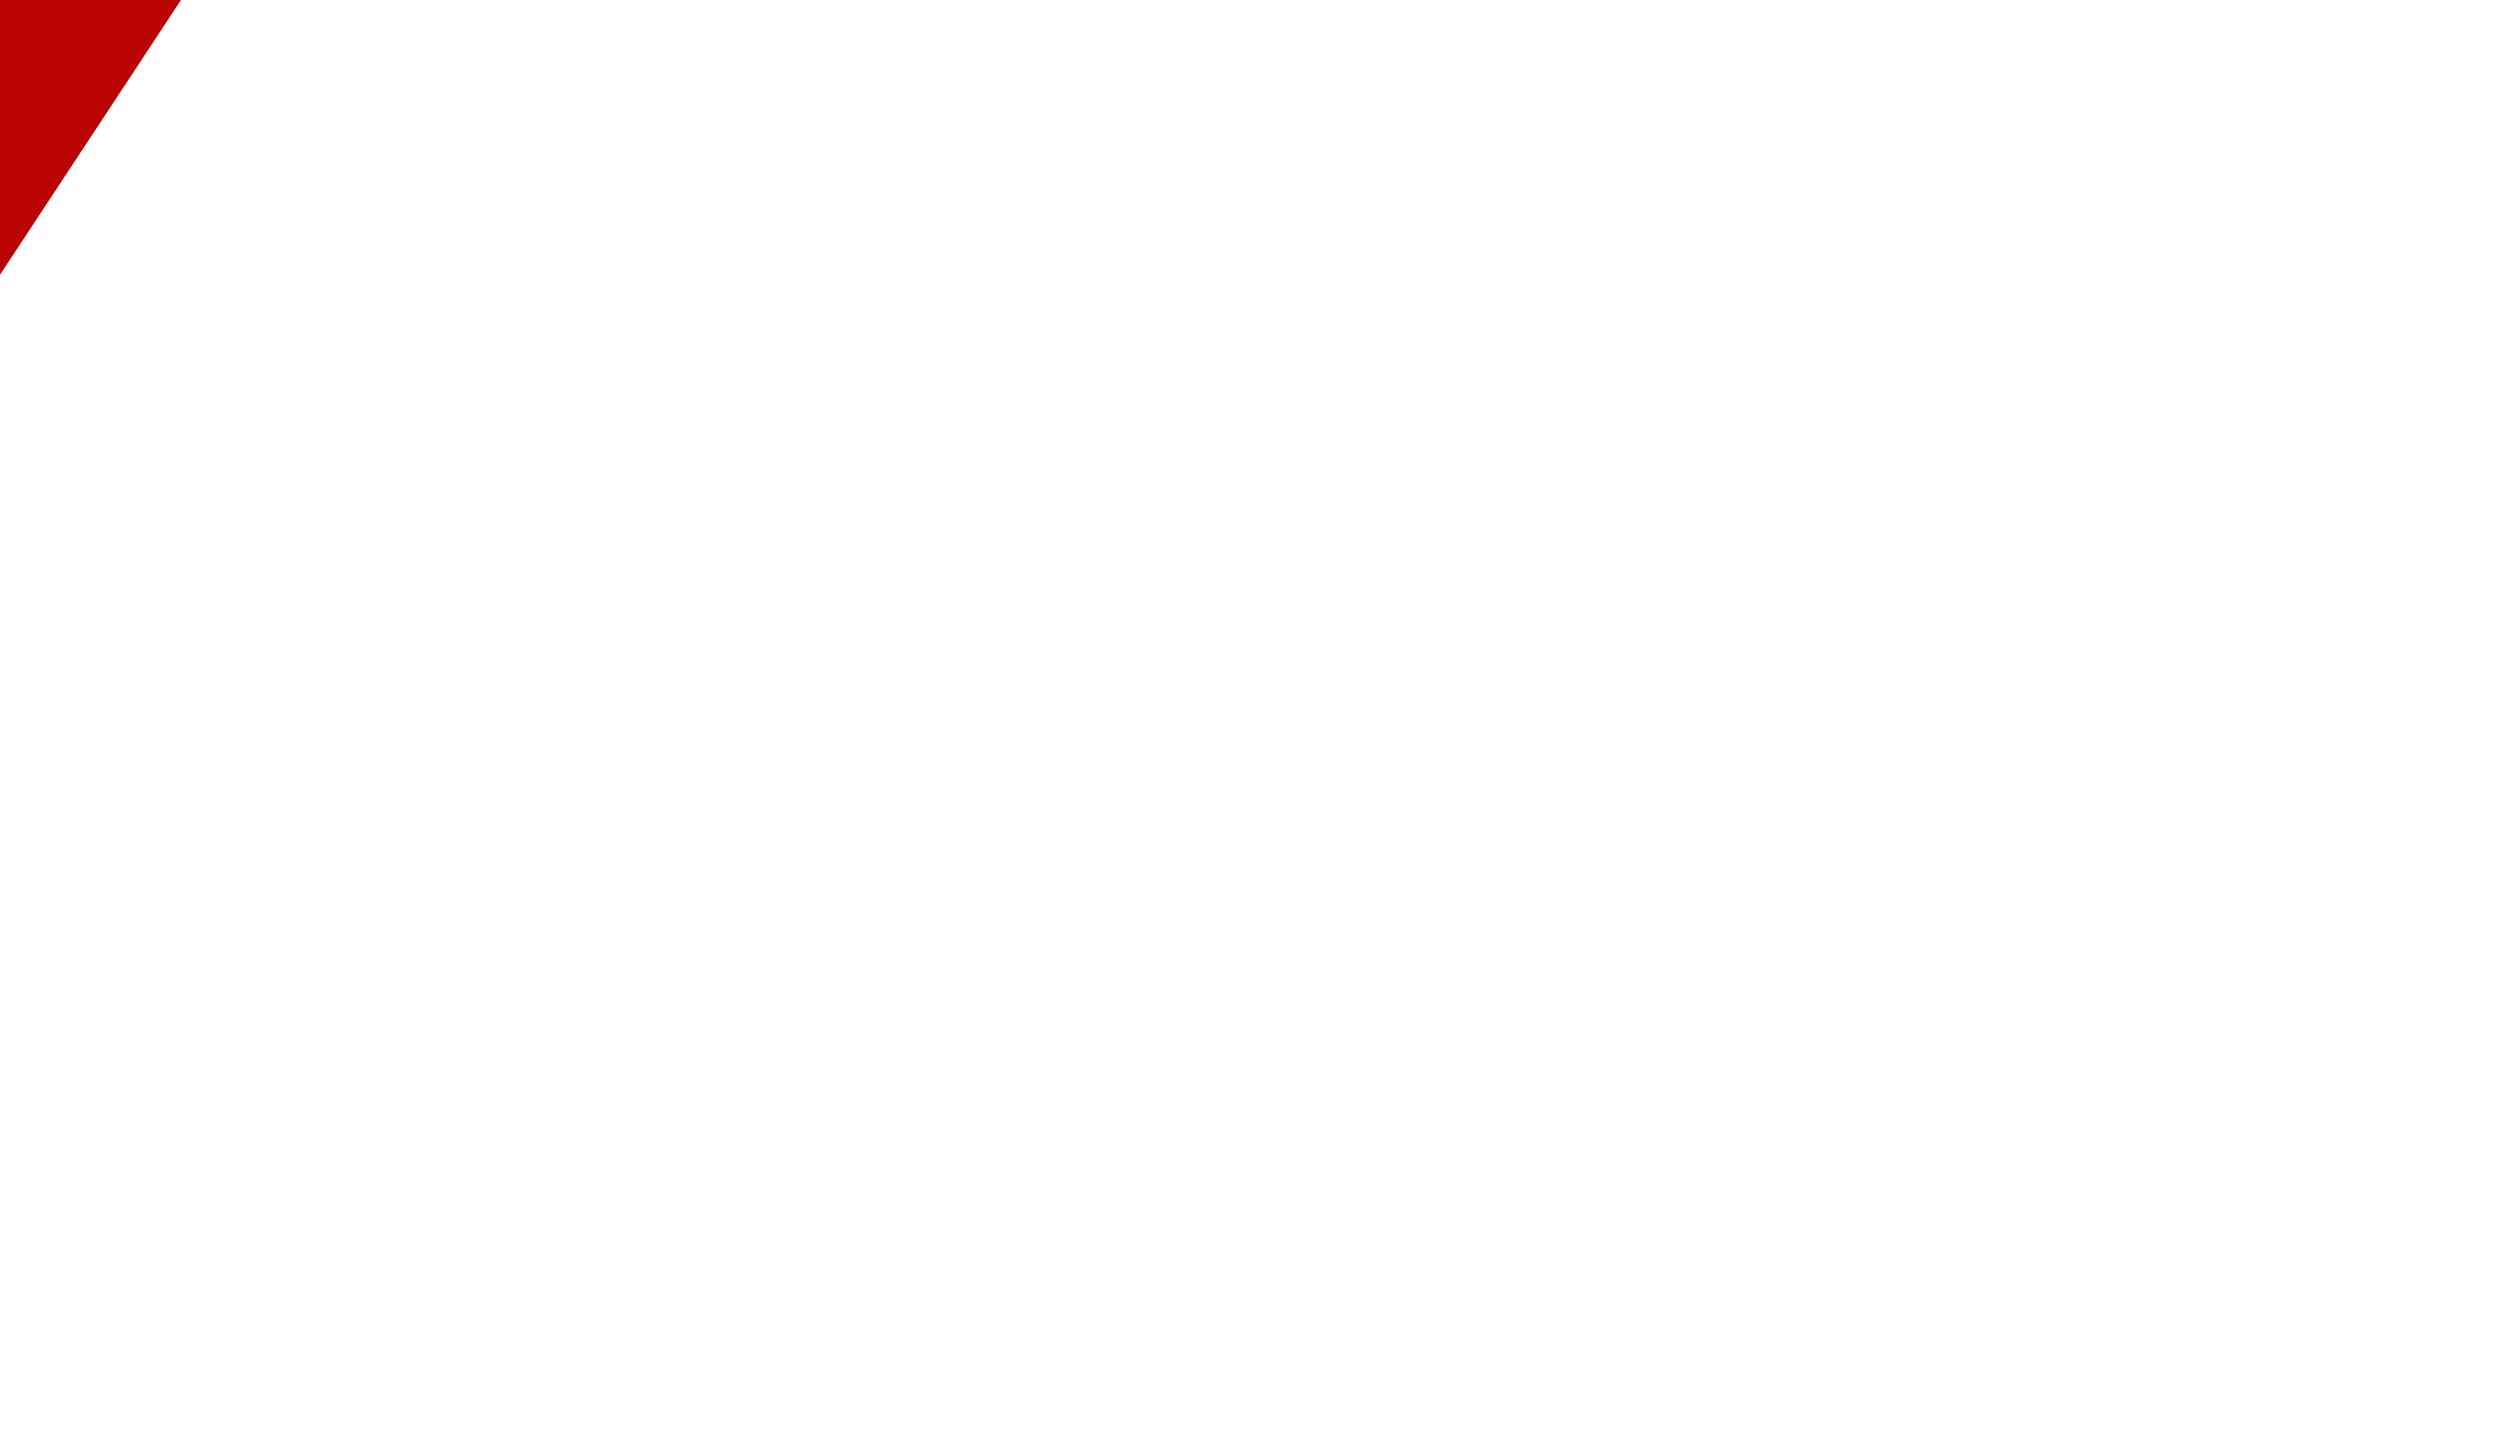
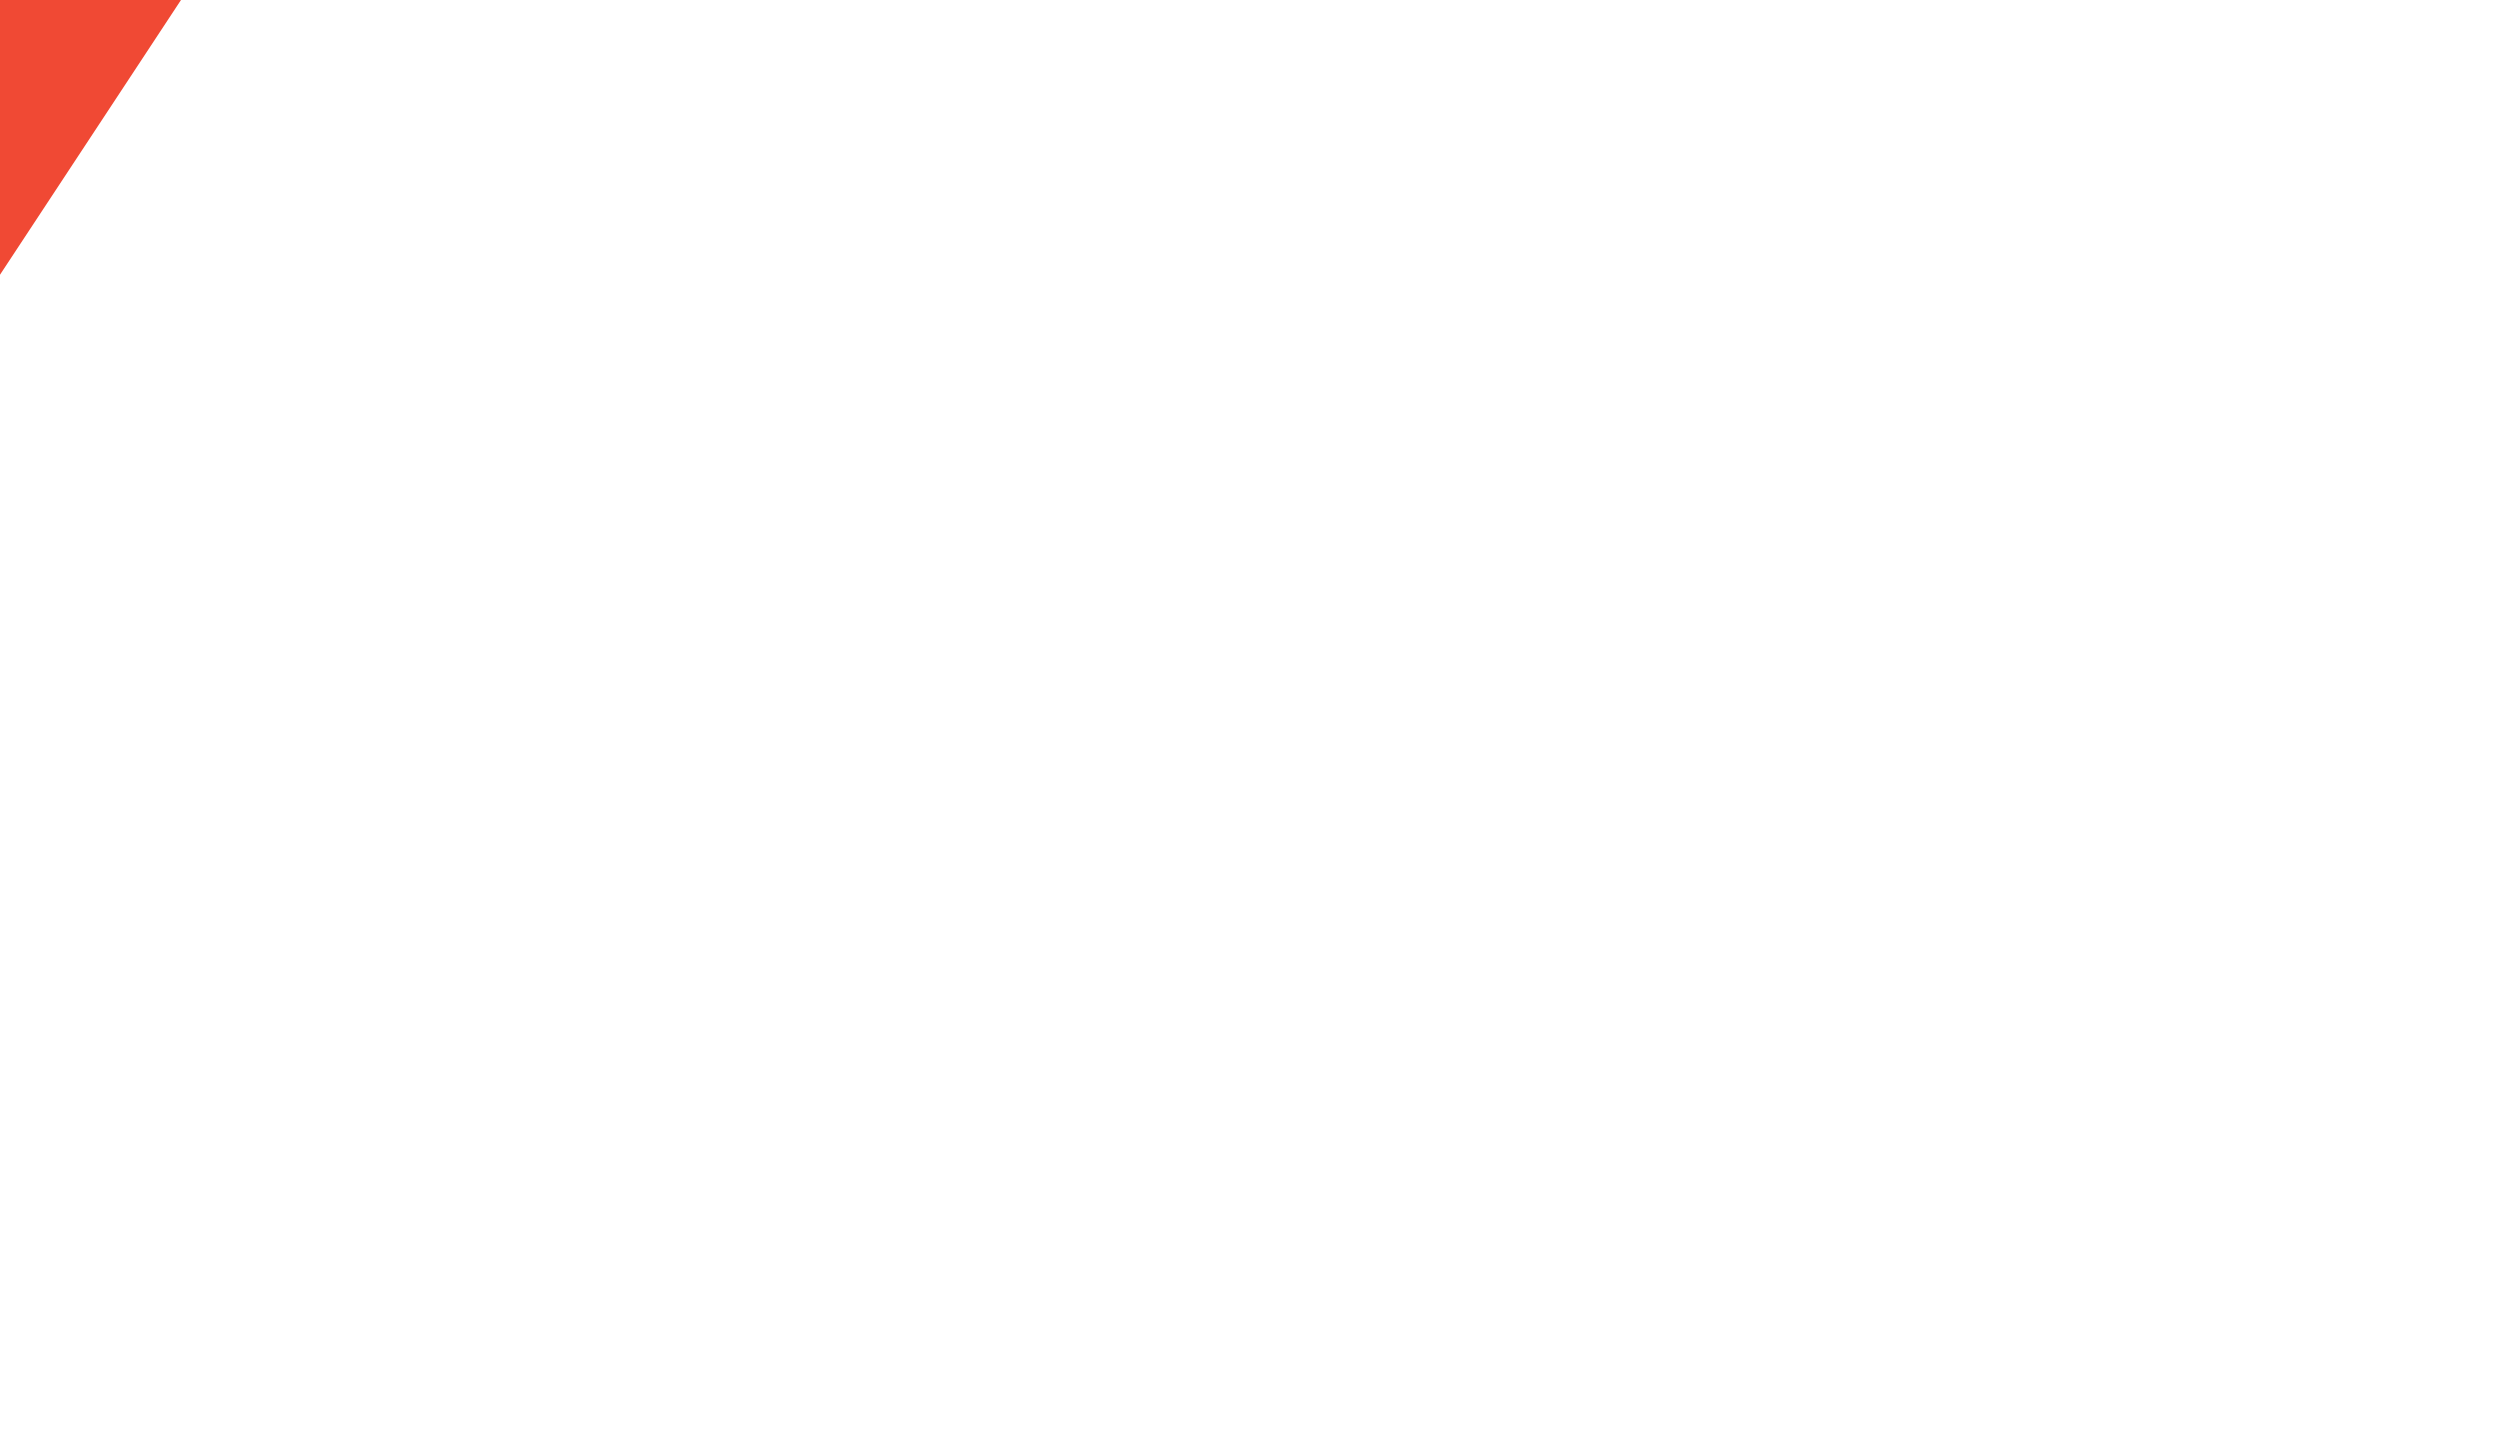
<svg xmlns="http://www.w3.org/2000/svg" width="1920" height="1112" viewBox="0 0 1920 1112" fill="none">
-   <path d="M-2.26498e-05 211L139 5.90272e-06L-4.20356e-06 -6.24904e-06L-2.26498e-05 211Z" fill="#BA0303" />
+   <path d="M-2.26498e-05 211L139 5.90272e-06L-4.20356e-06 -6.24904e-06L-2.26498e-05 211Z" fill="#F04934" />
</svg>
